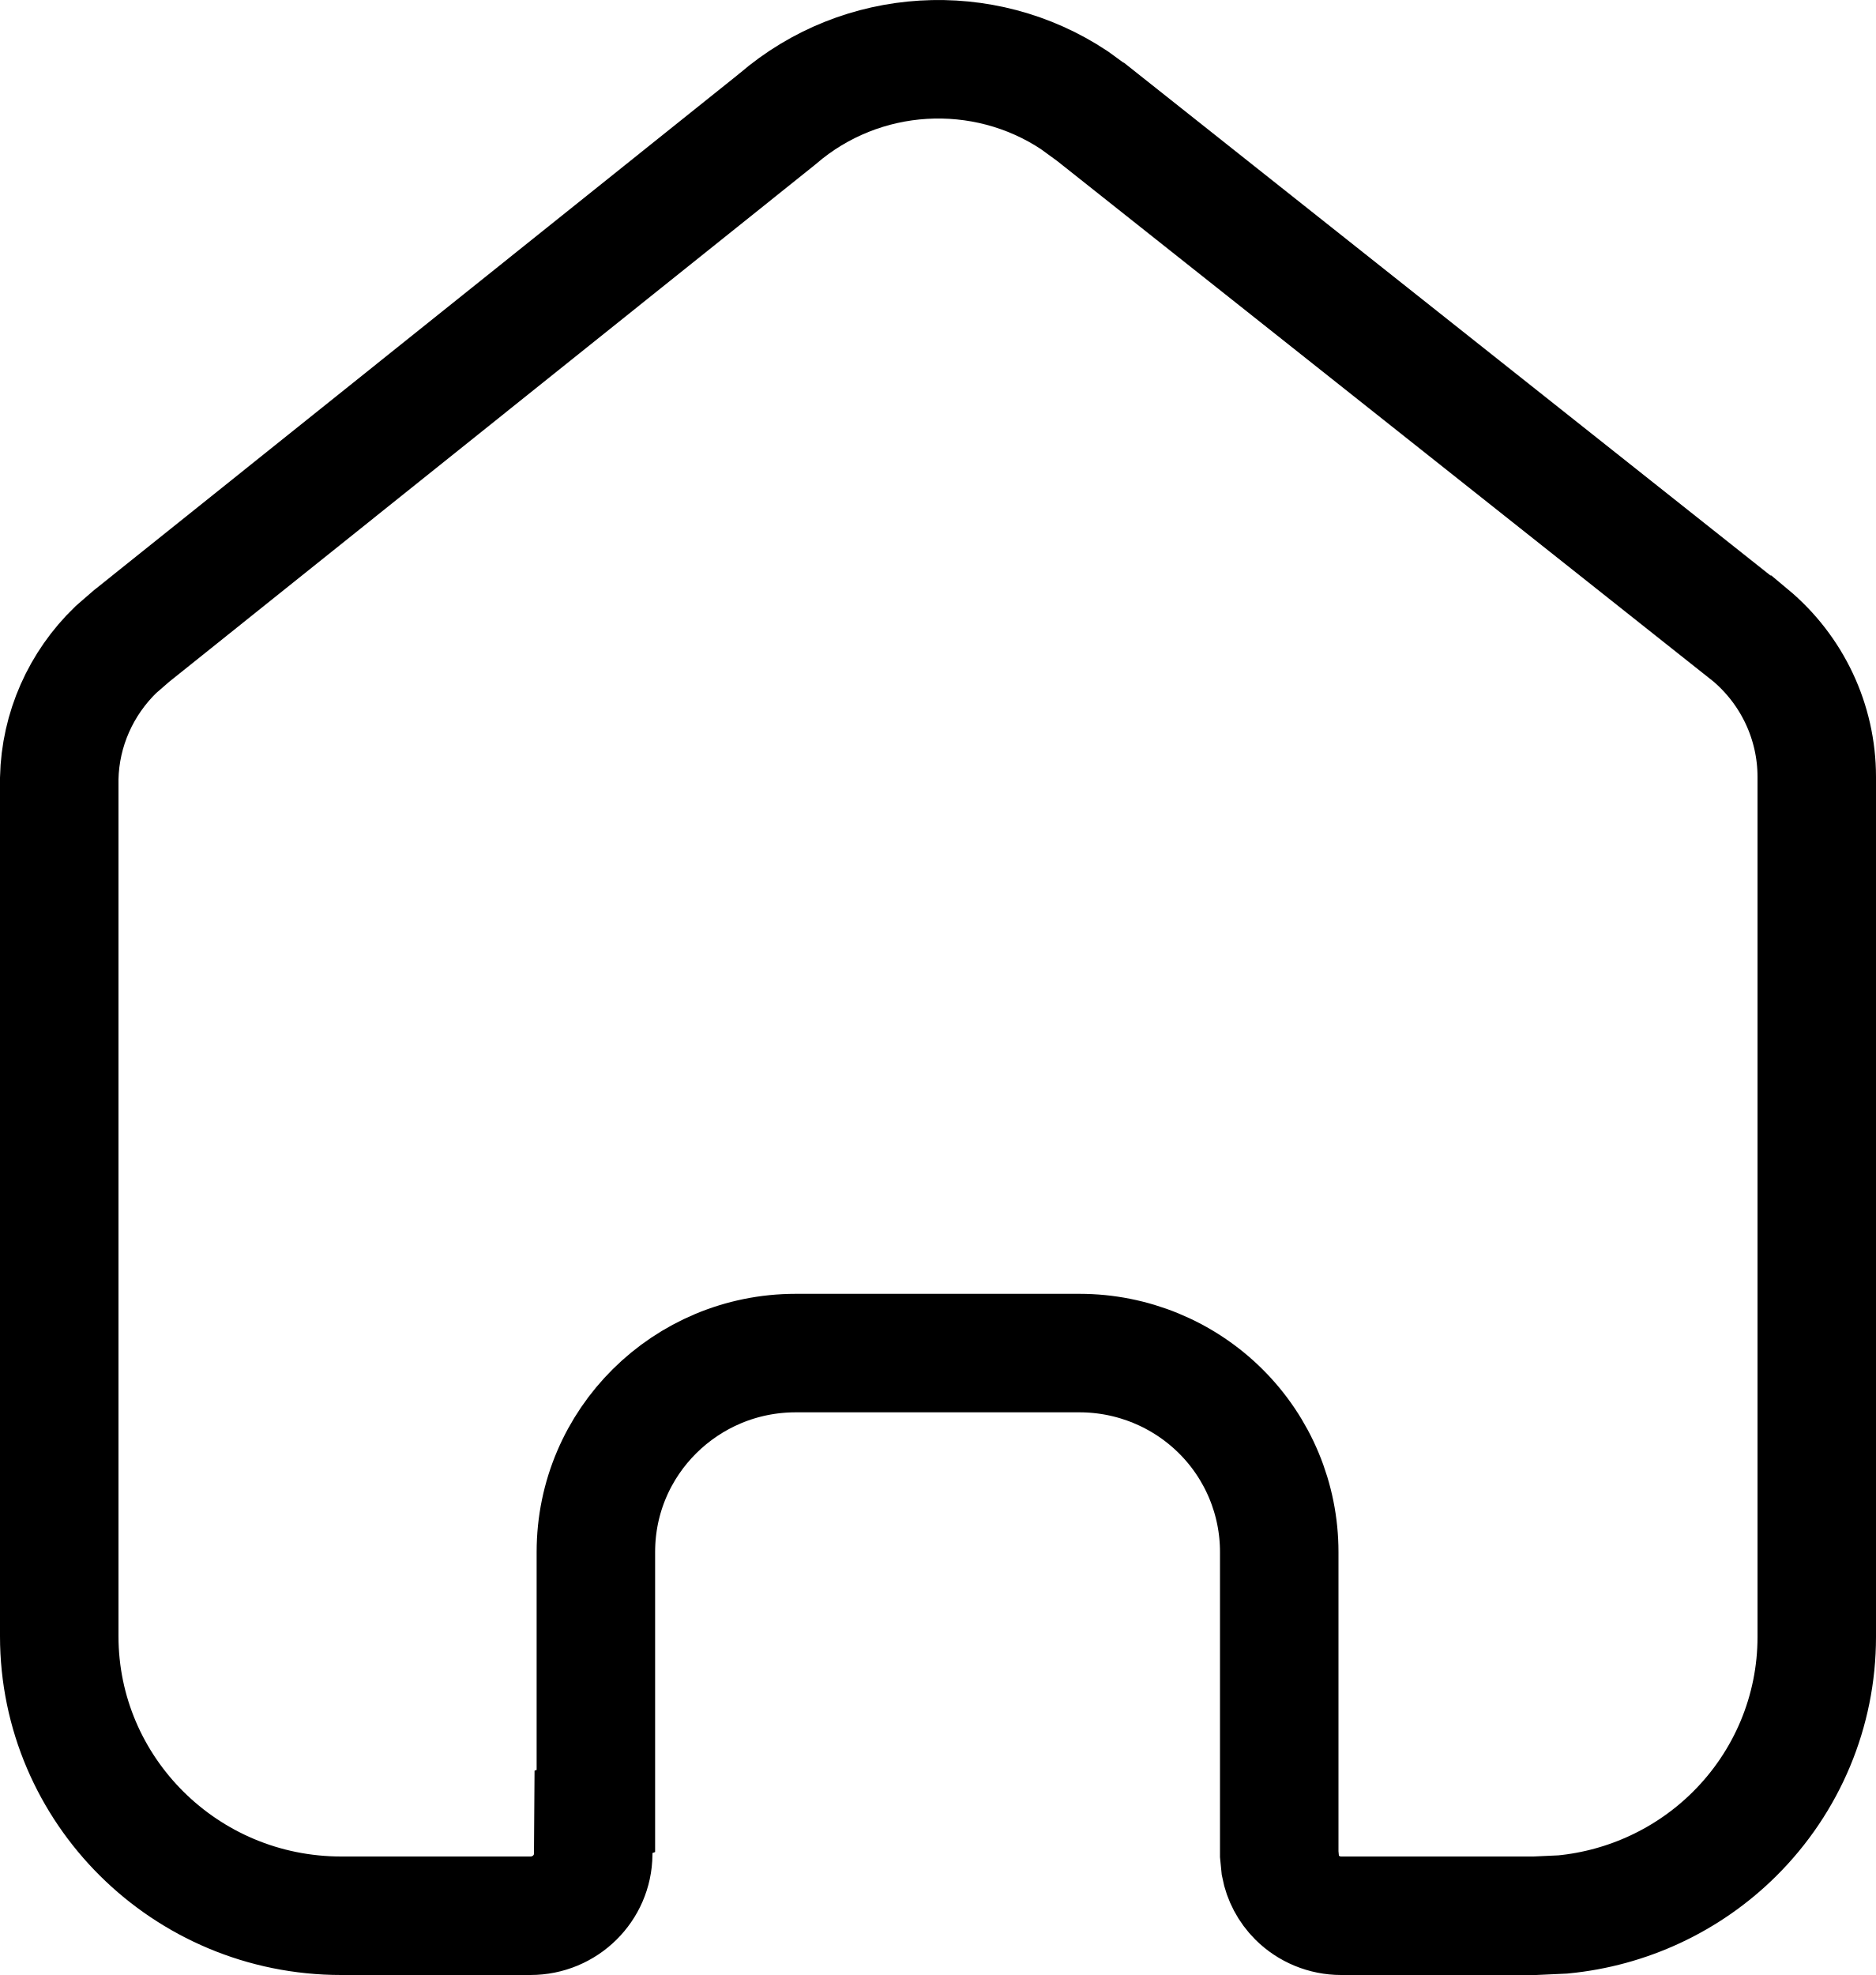
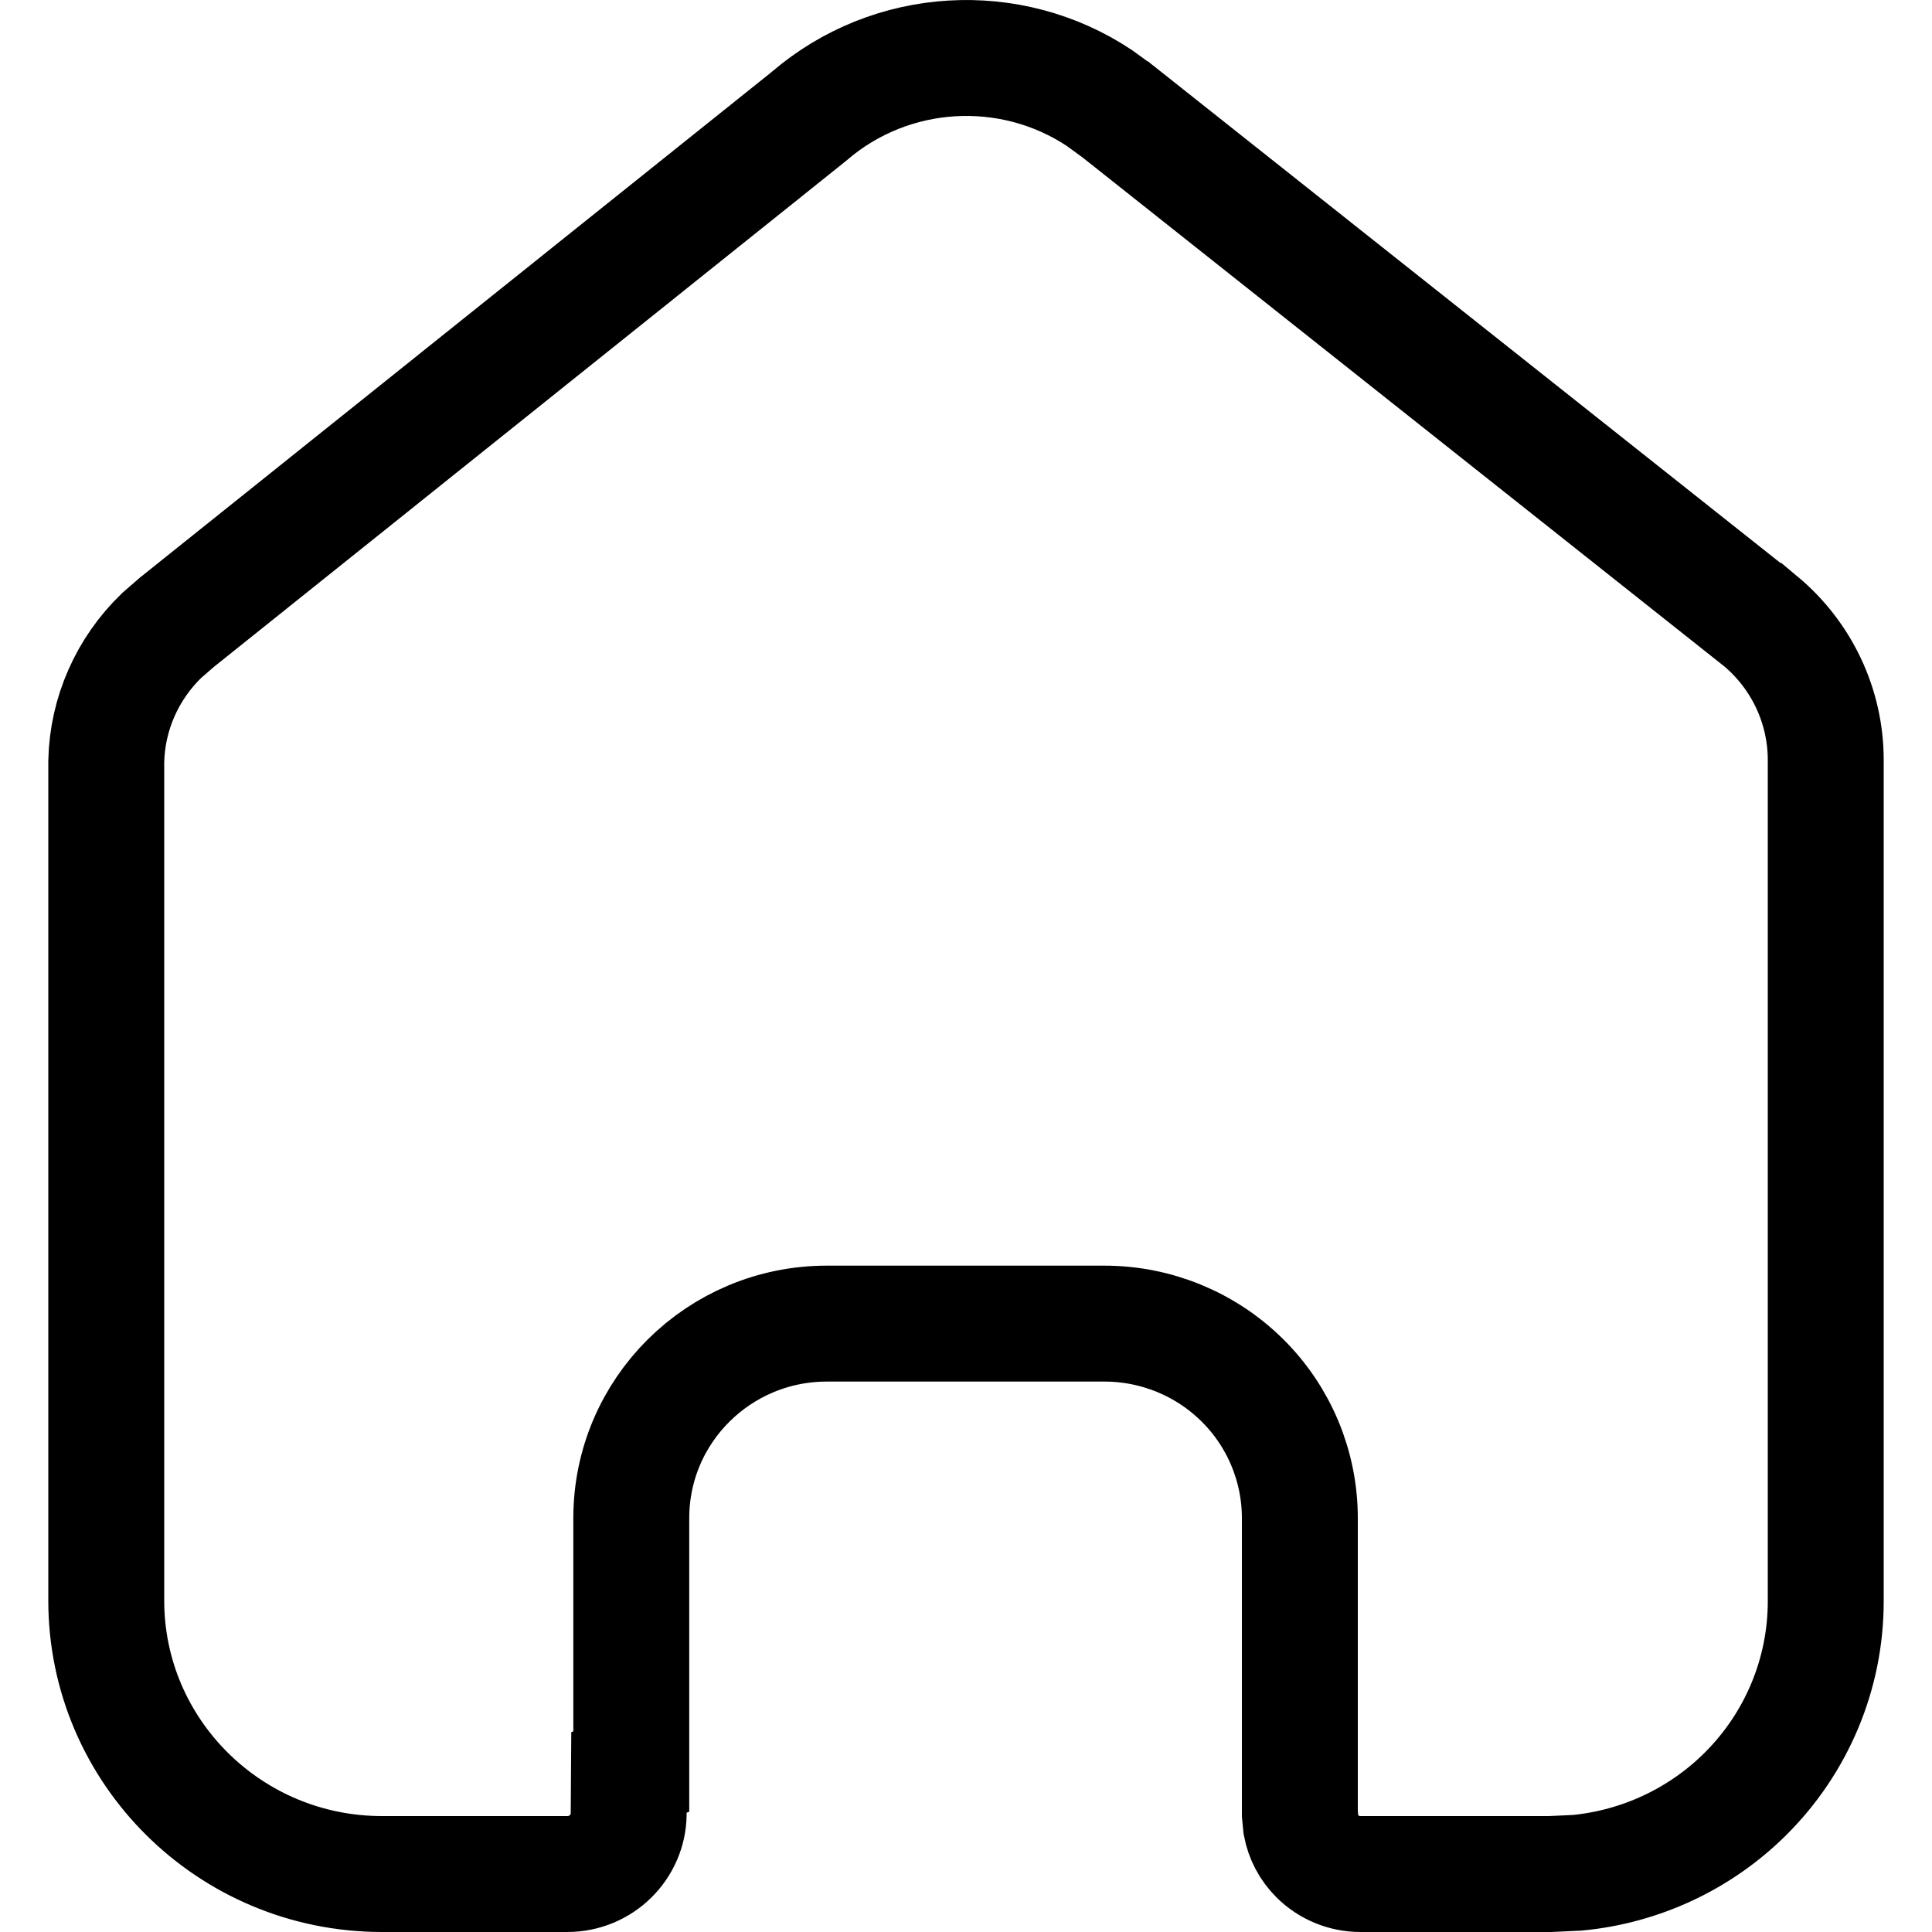
- <svg xmlns="http://www.w3.org/2000/svg" width="19" height="20" viewBox="0 0 19 20" fill="none">
+ <svg xmlns="http://www.w3.org/2000/svg" width="1em" height="1em" viewBox="0 0 19 20" fill="none">
  <path d="M7.877 1.202C8.727 0.471 9.959 0.403 10.88 1.014L11.06 1.145L11.062 1.146L17.721 6.427H17.722C18.152 6.785 18.4 7.312 18.4 7.867V16.578C18.4 17.326 18.1 18.044 17.565 18.574C17.097 19.038 16.482 19.324 15.828 19.387L15.545 19.4H13.583C13.415 19.4 13.254 19.333 13.137 19.216C13.049 19.128 12.991 19.017 12.968 18.898L12.956 18.777V15.716C12.956 15.18 12.742 14.667 12.362 14.29C11.982 13.913 11.468 13.702 10.933 13.702H8.059C6.945 13.702 6.035 14.6 6.035 15.716V18.339L6.011 18.348L6.008 18.778C6.005 19.118 5.725 19.4 5.372 19.4H3.456C1.875 19.4 0.6 18.128 0.6 16.569V7.881C0.611 7.387 0.819 6.921 1.173 6.579L1.333 6.44L1.342 6.433L7.86 1.216L7.868 1.209L7.877 1.202Z" stroke="currentColor" stroke-width="1.2" />
</svg>
